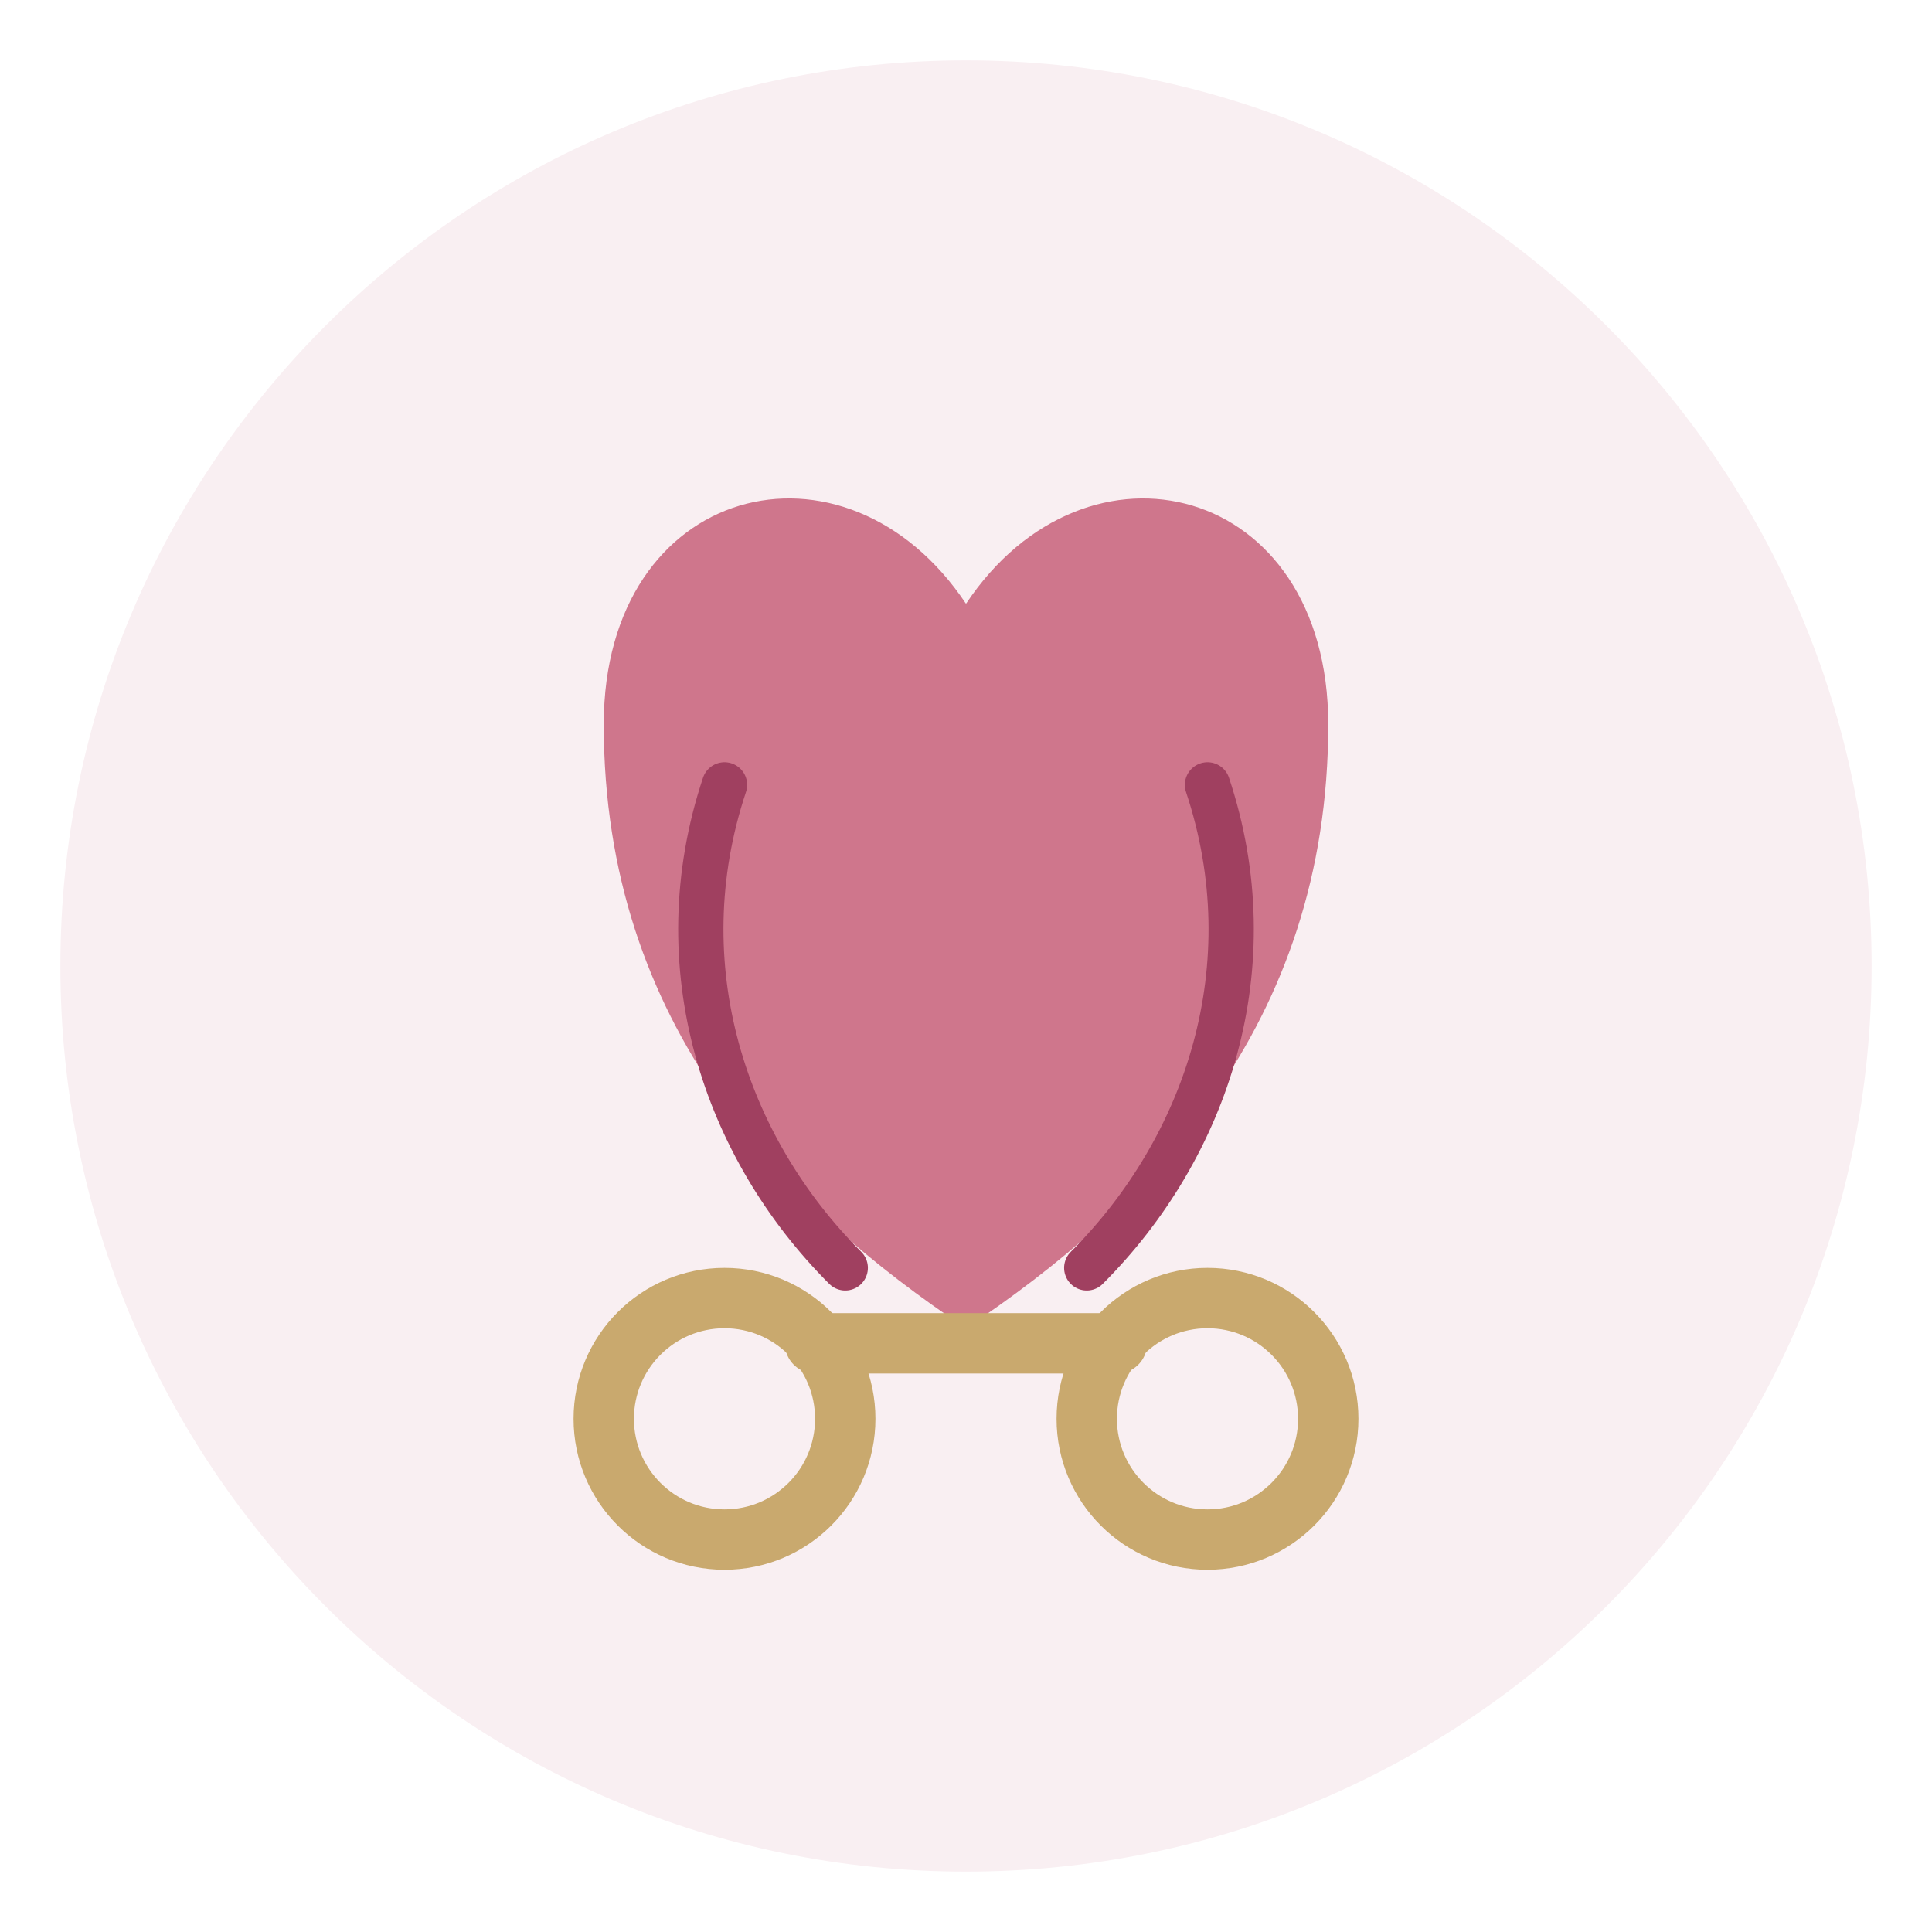
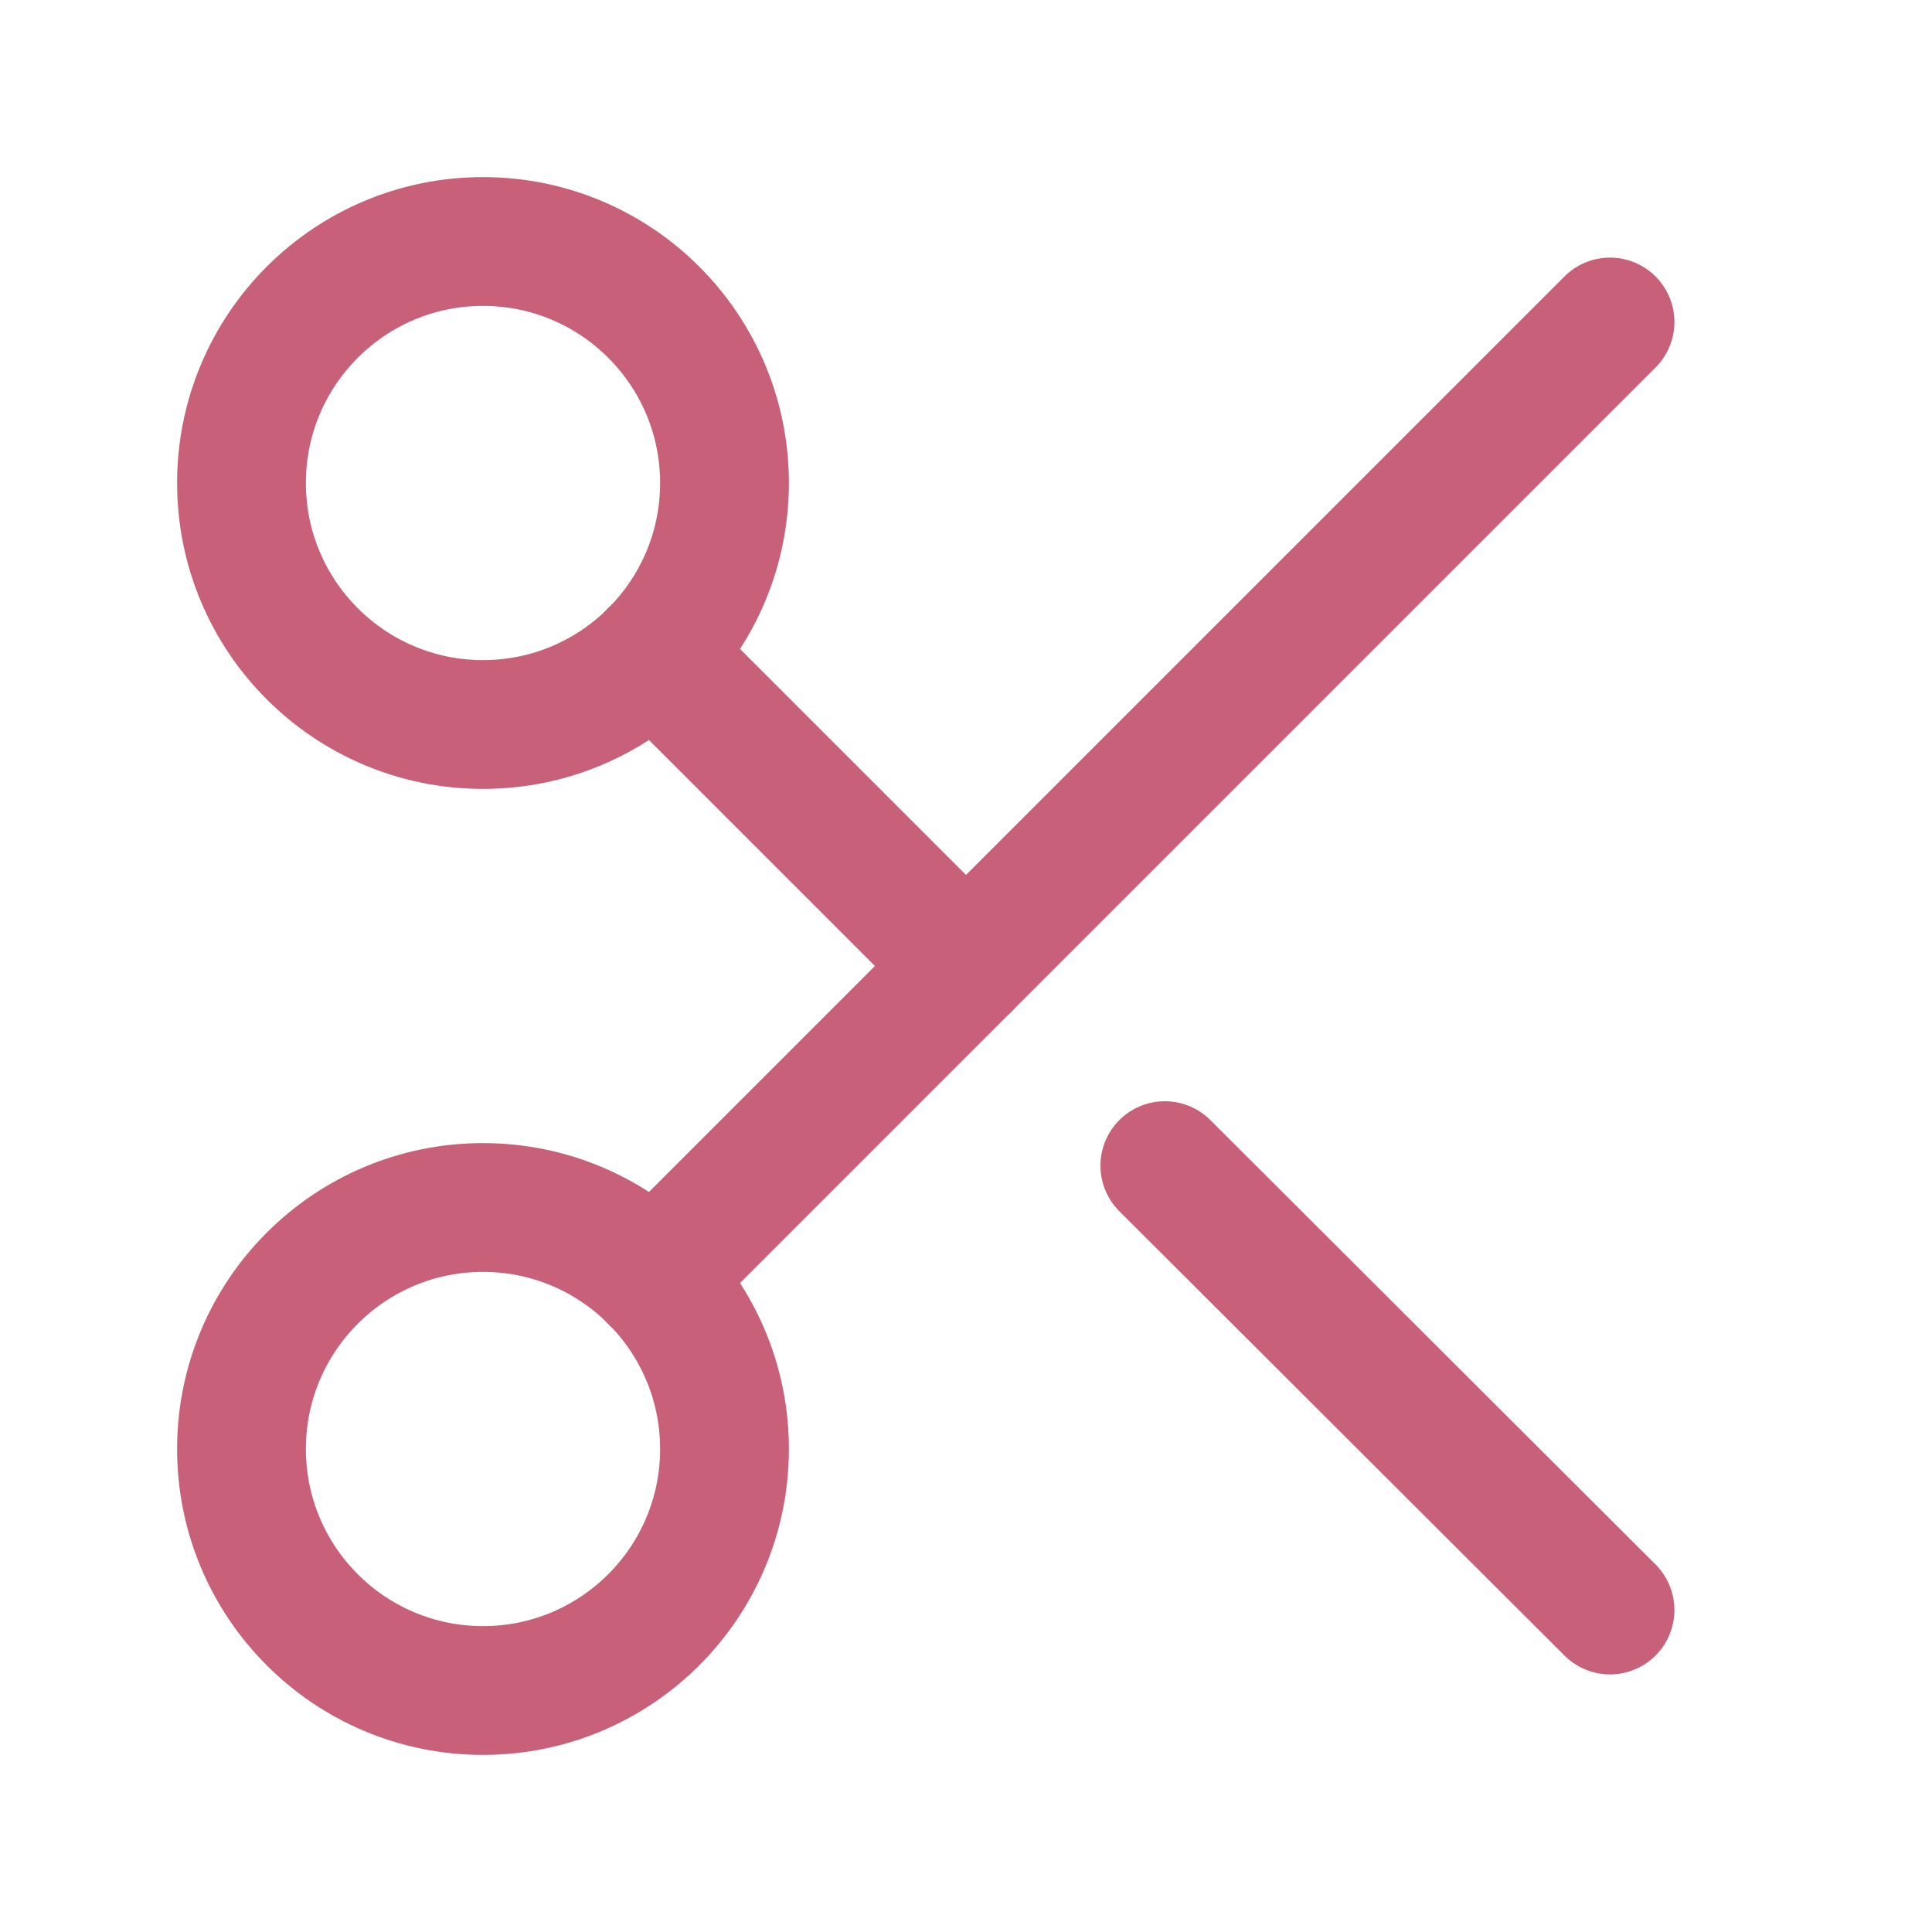
- <svg xmlns="http://www.w3.org/2000/svg" width="64" height="64" viewBox="0 0 64 64" fill="none">
-   <circle cx="32" cy="32" r="30" fill="#F9EFF2" />
-   <path d="M20 24 C20 16, 28 14, 32 20 C36 14, 44 16, 44 24 C44 34, 38 40, 32 44 C26 40, 20 34, 20 24Z" fill="#C8607A" opacity="0.85" />
-   <path d="M24 26 C22 32, 24 38, 28 42" stroke="#A04060" stroke-width="1.5" stroke-linecap="round" fill="none" />
-   <path d="M40 26 C42 32, 40 38, 36 42" stroke="#A04060" stroke-width="1.5" stroke-linecap="round" fill="none" />
-   <circle cx="24" cy="47" r="4" stroke="#C9A96E" stroke-width="2" fill="none" />
-   <circle cx="40" cy="47" r="4" stroke="#C9A96E" stroke-width="2" fill="none" />
-   <line x1="27" y1="44.5" x2="37" y2="44.5" stroke="#C9A96E" stroke-width="2" stroke-linecap="round" />
+ <svg xmlns="http://www.w3.org/2000/svg" width="48" height="48" viewBox="0 0 24 24" fill="none" stroke="#C8607A" stroke-width="1.6" stroke-linecap="round" stroke-linejoin="round">
+   <circle cx="6" cy="6" r="3" />
+   <circle cx="6" cy="18" r="3" />
+   <line x1="20" y1="4" x2="8.12" y2="15.88" />
+   <line x1="14.47" y1="14.48" x2="20" y2="20" />
+   <line x1="8.12" y1="8.12" x2="12" y2="12" />
</svg>
